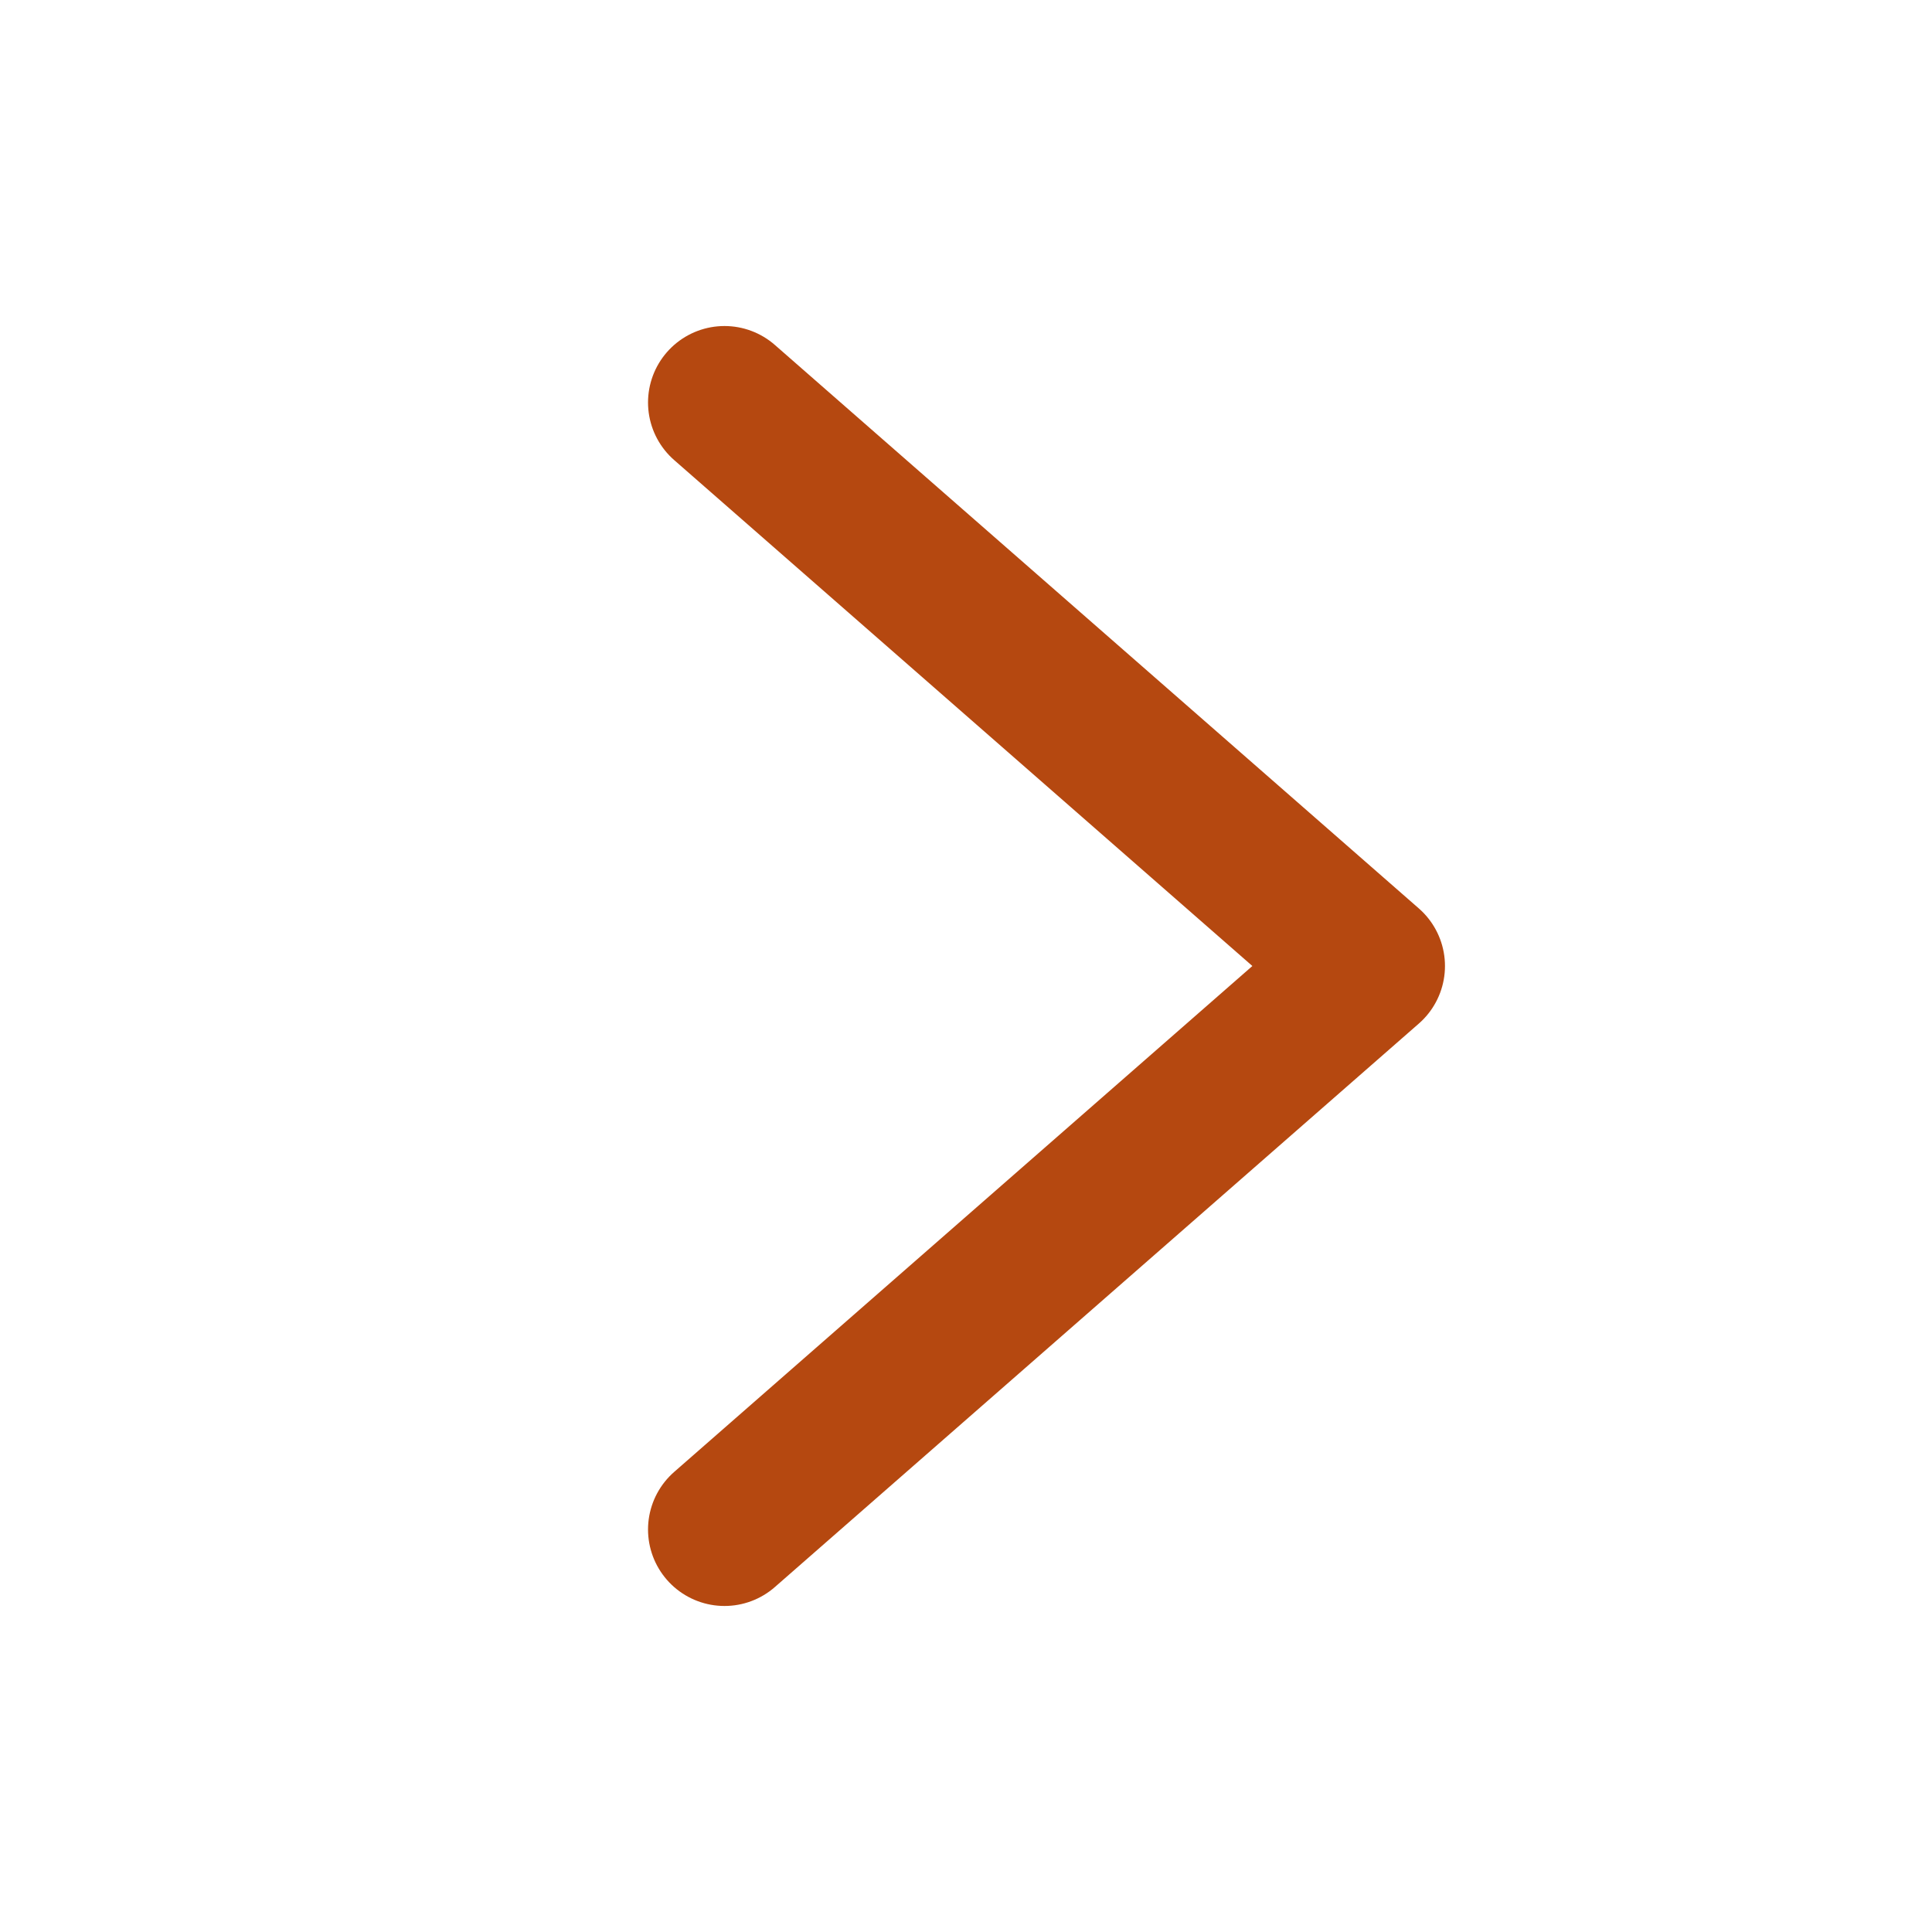
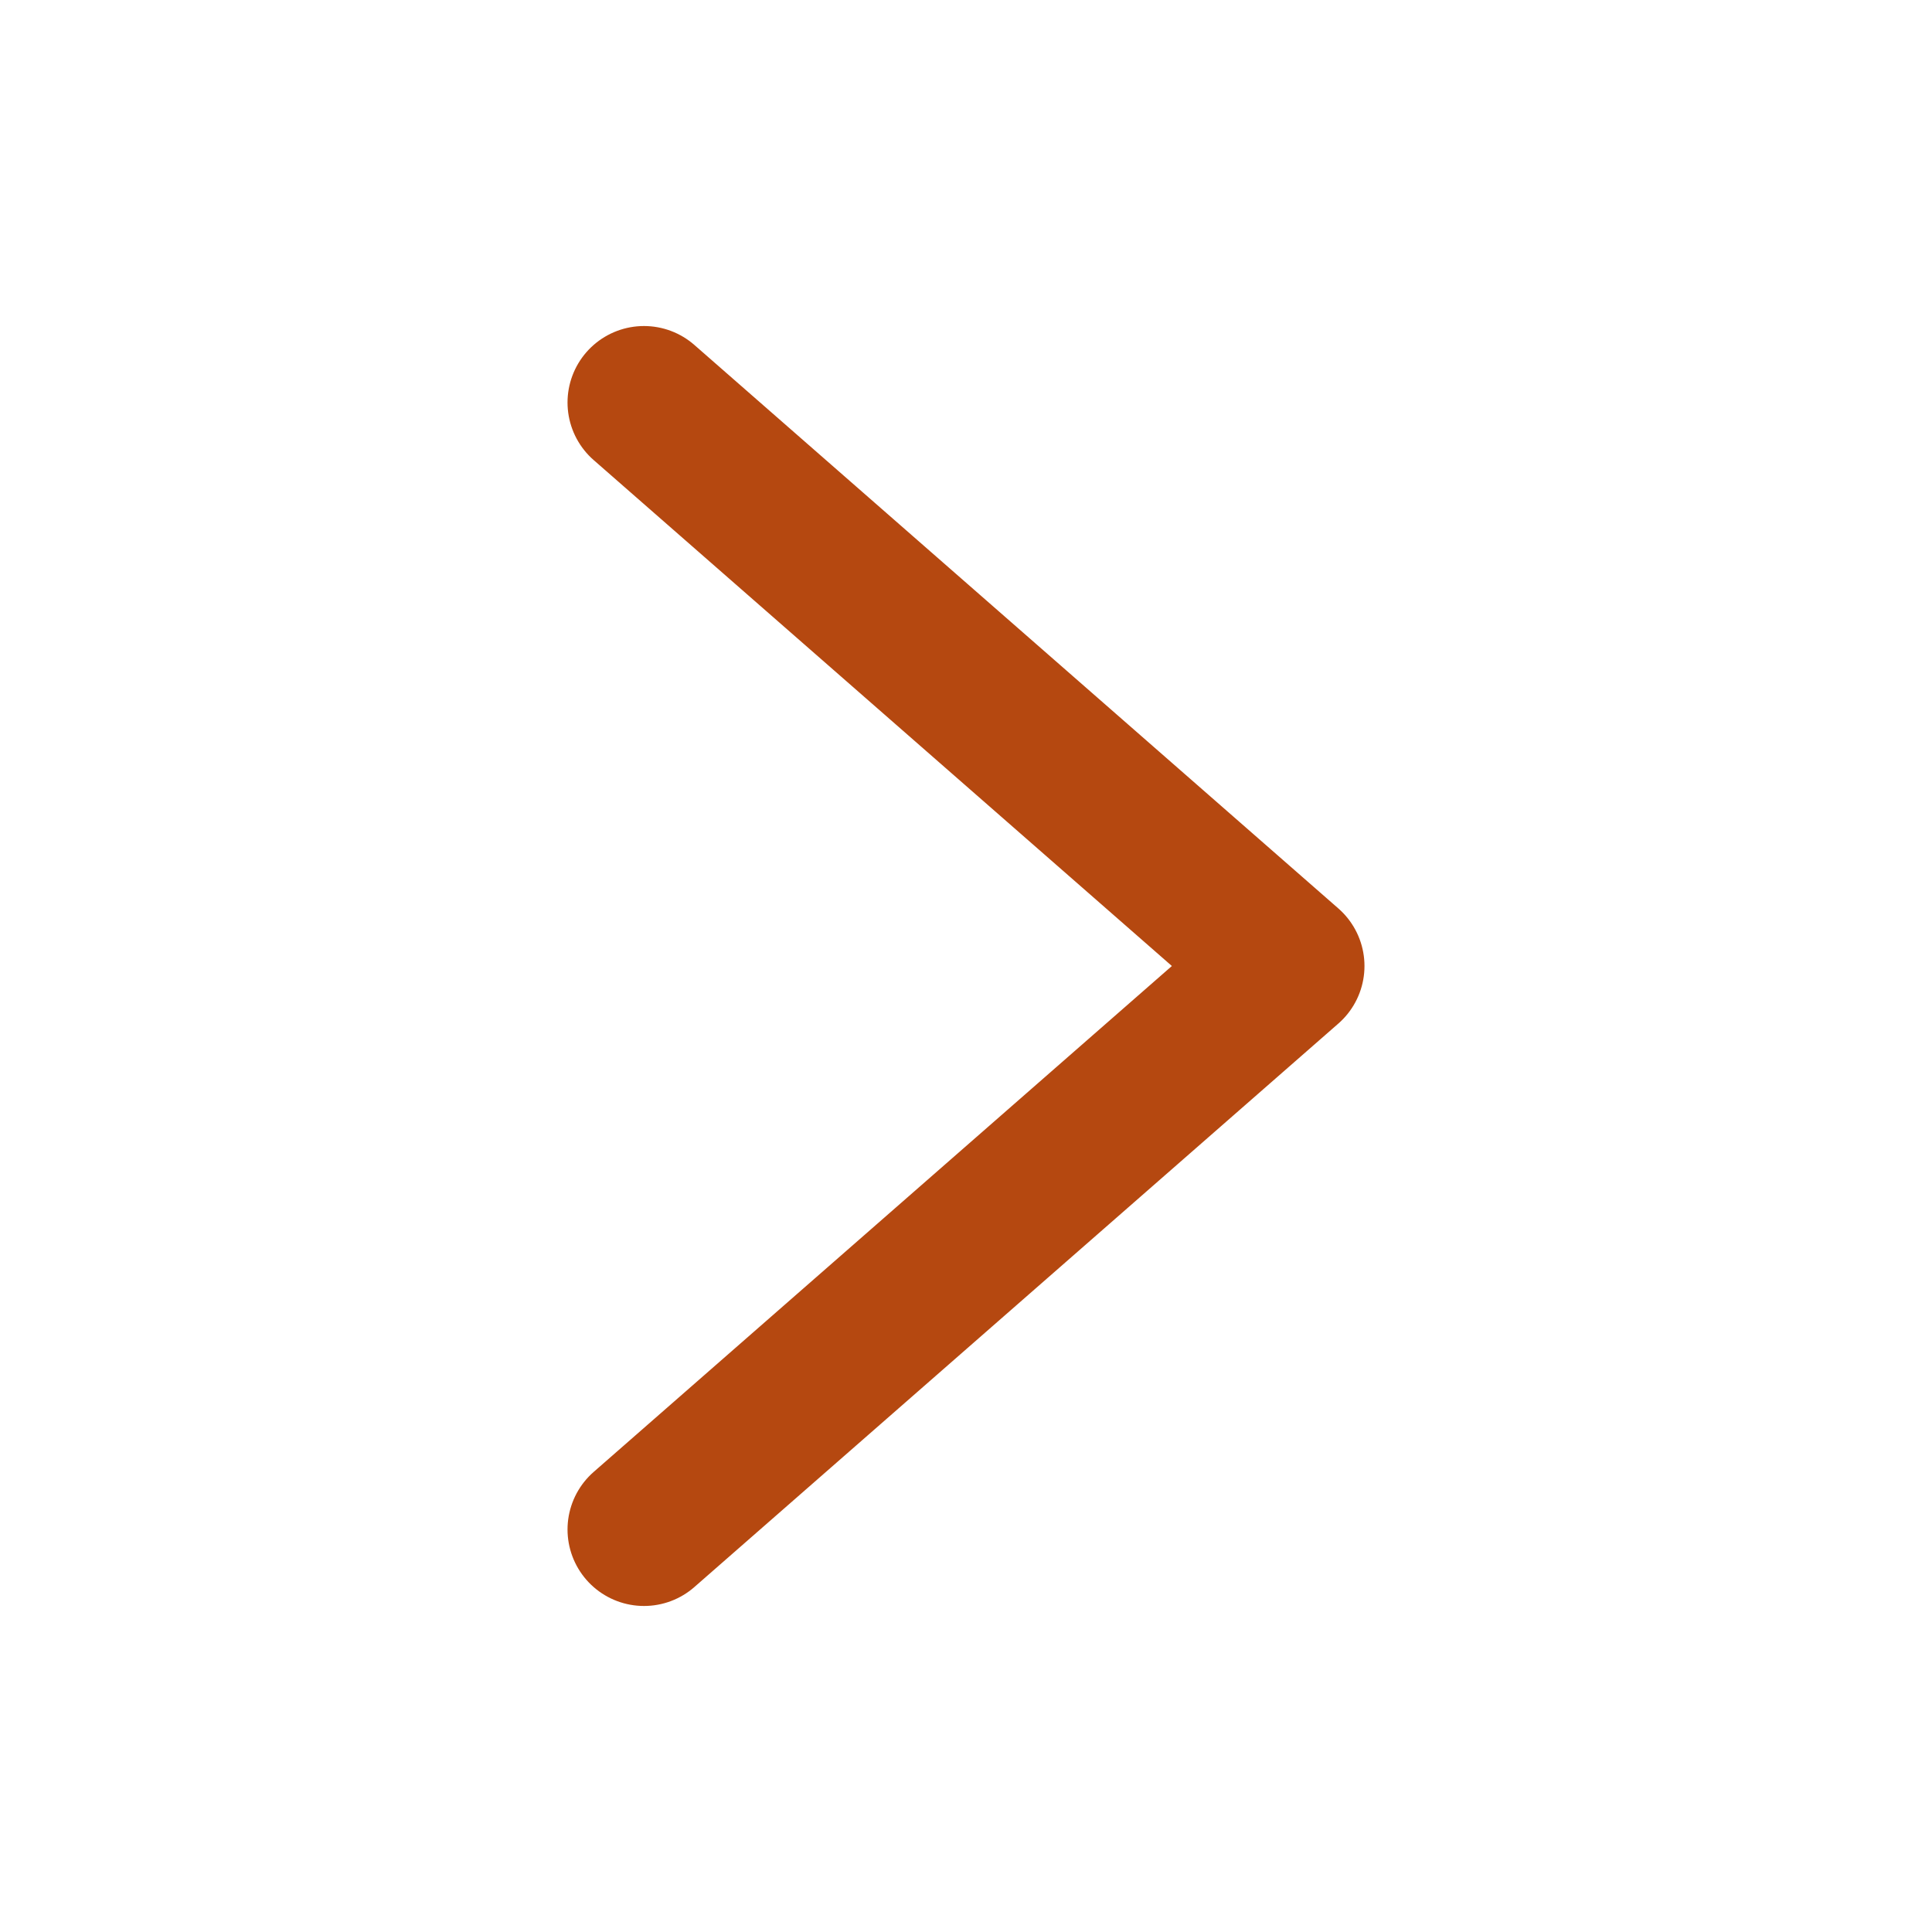
<svg xmlns="http://www.w3.org/2000/svg" viewBox="0 0 24 24" width="24" height="24">
-   <g fill="none" stroke="#B54810" stroke-width="1.9" stroke-linecap="round" stroke-linejoin="round">
+   <g transform="translate(-1 0)" fill="none" stroke="#B54810" stroke-width="1.9" stroke-linecap="round" stroke-linejoin="round">
    <path d="m9 5 8 7-8 7" />
  </g>
</svg>
